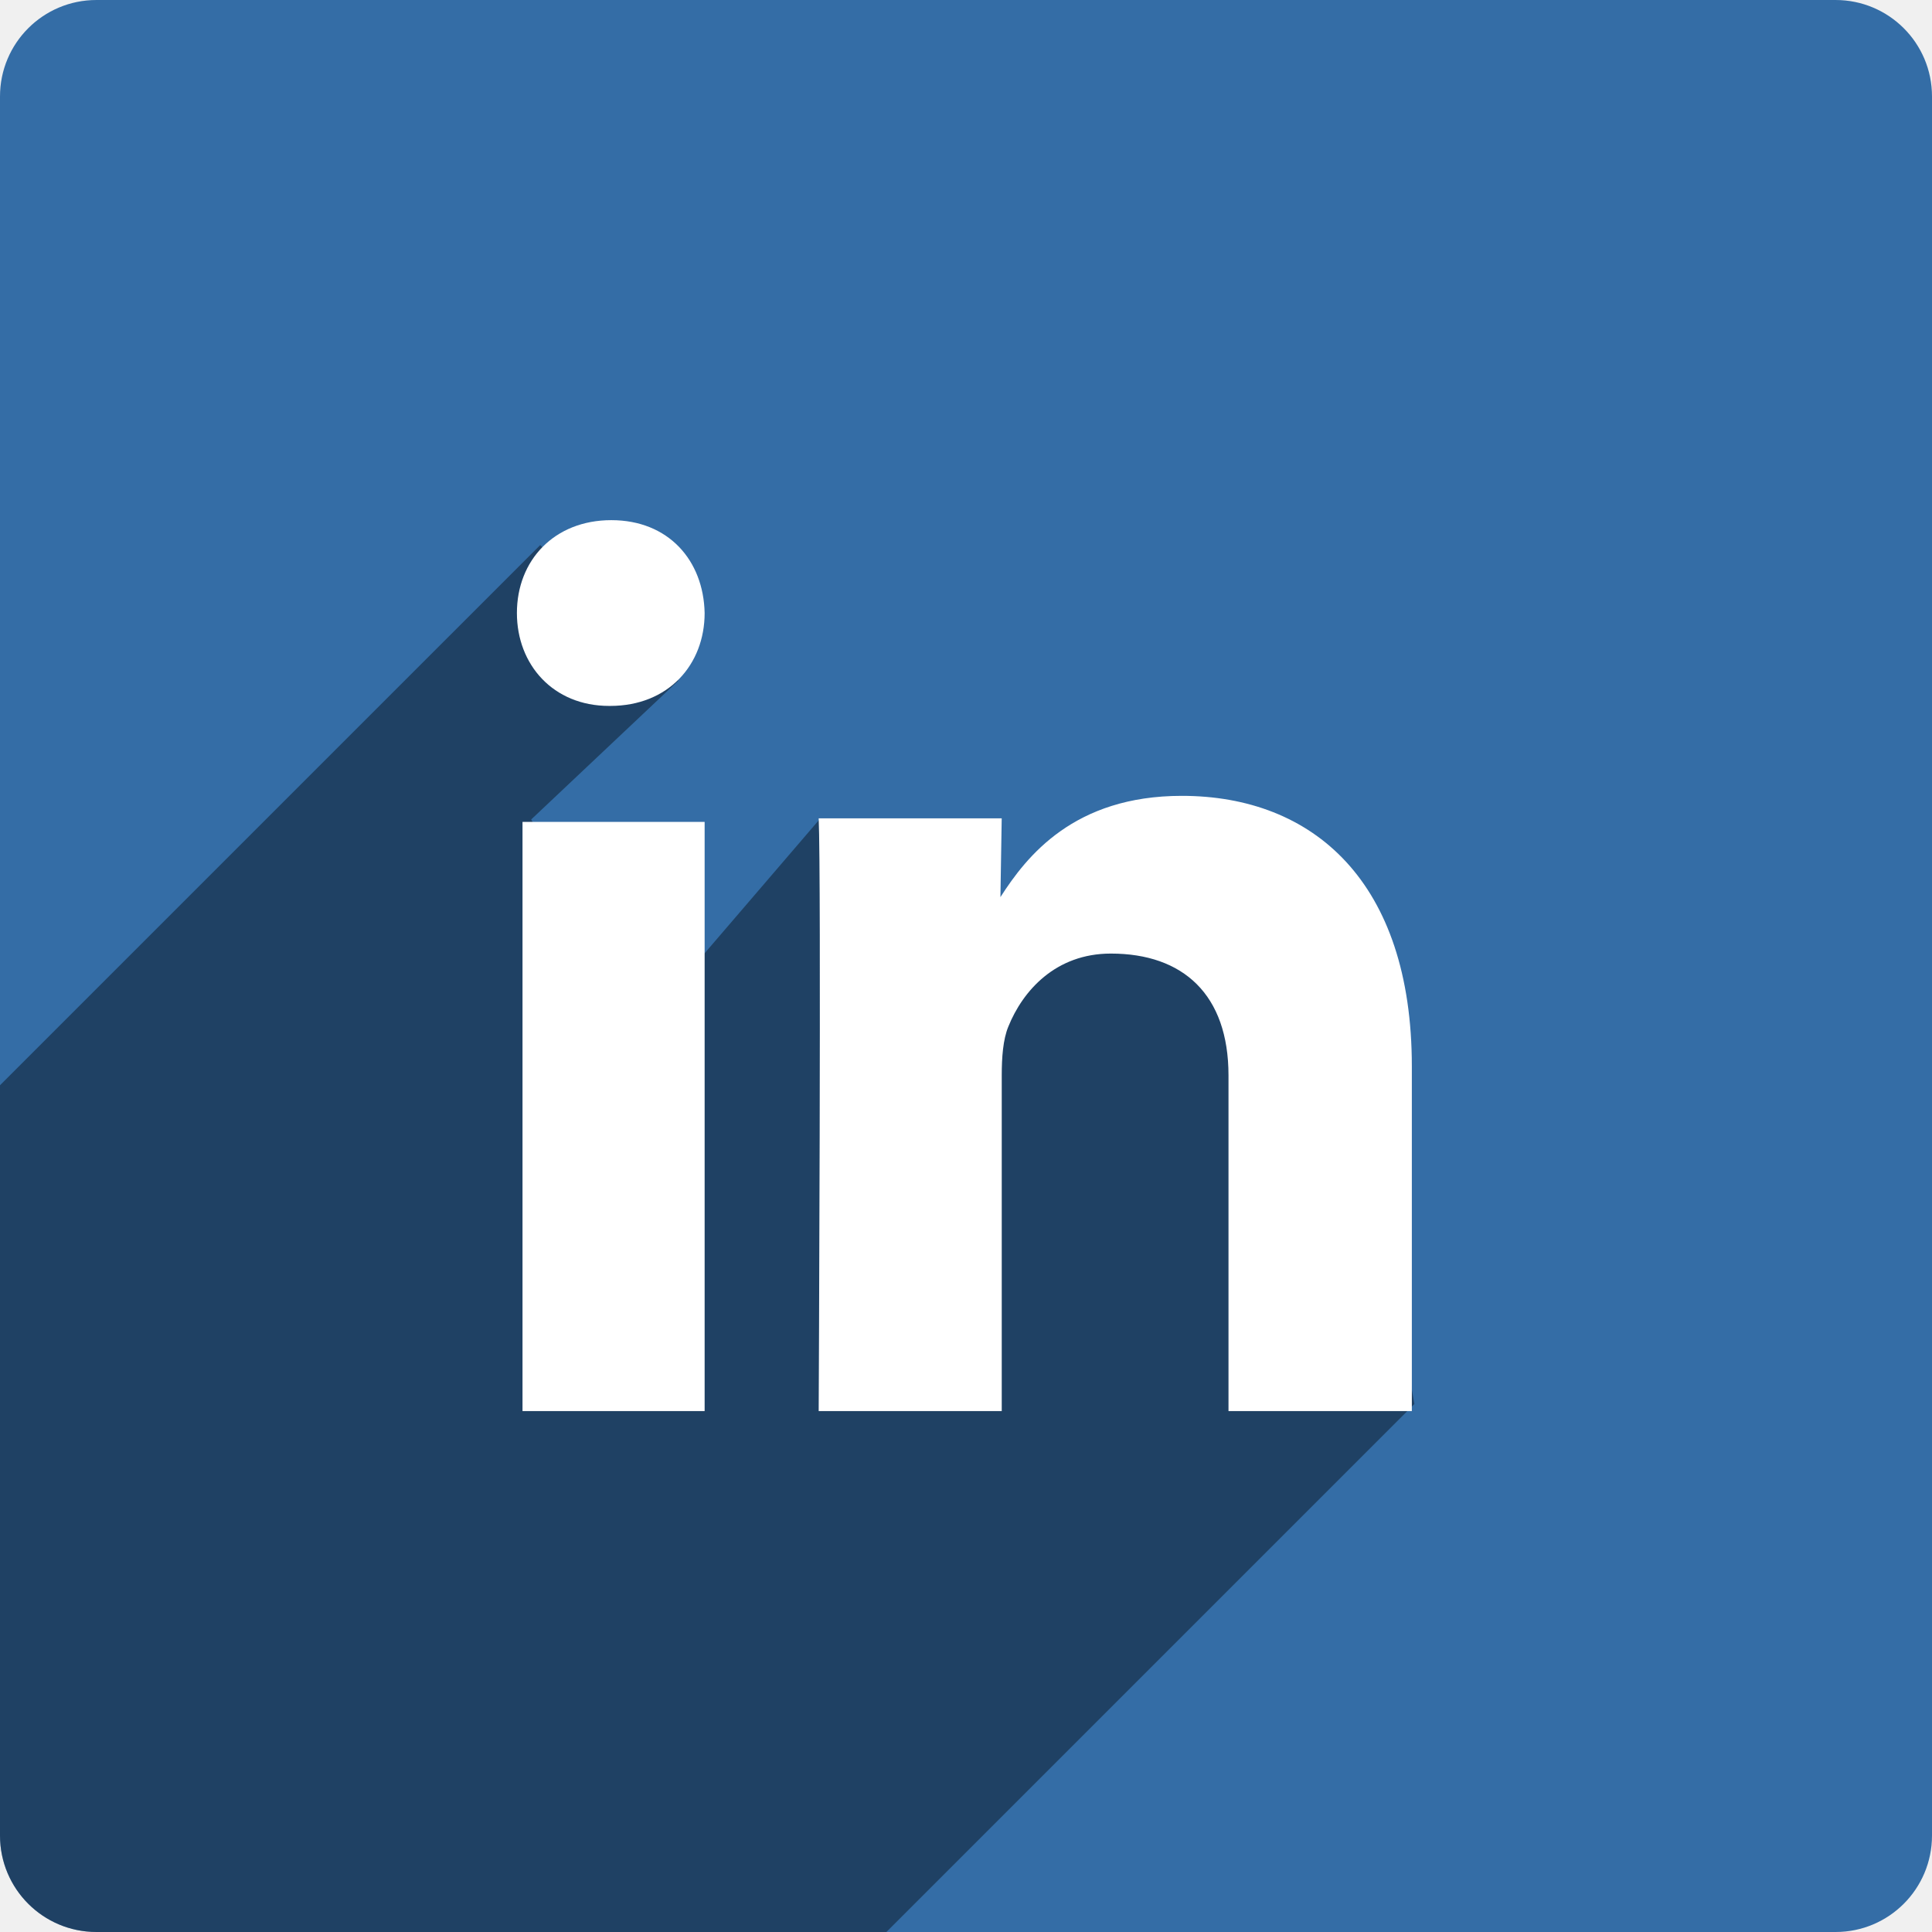
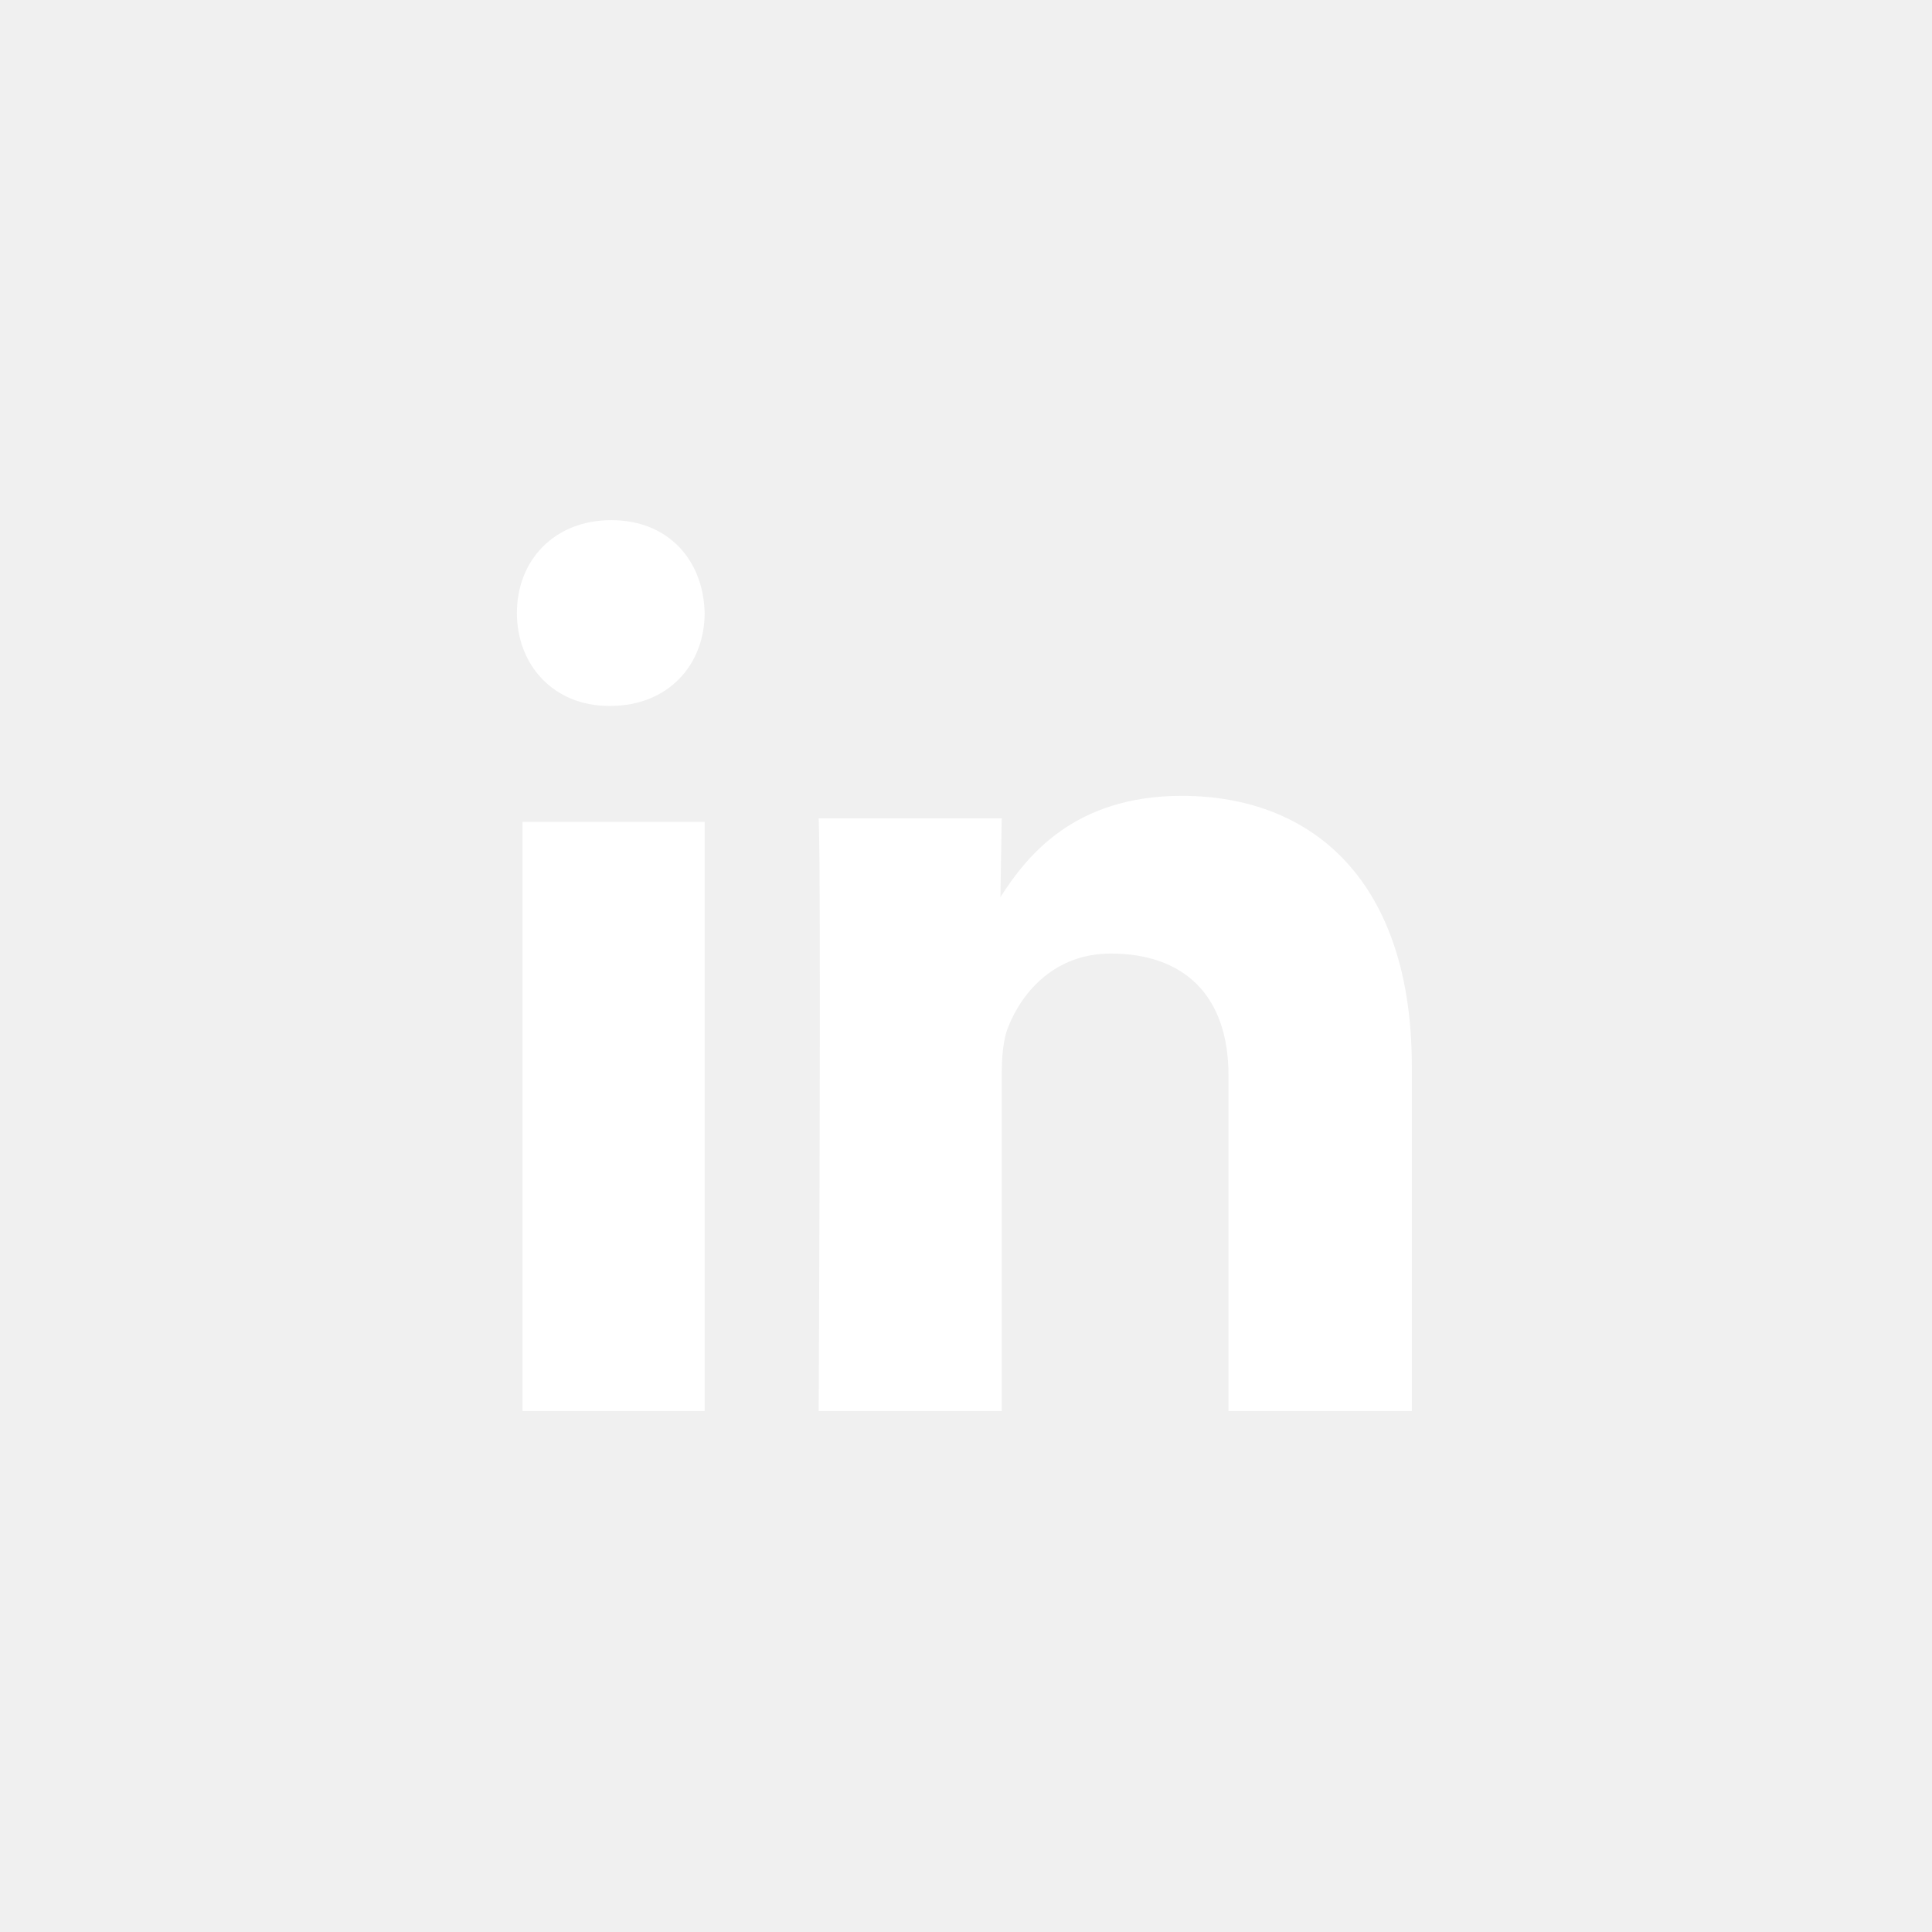
<svg xmlns="http://www.w3.org/2000/svg" height="60px" version="1.1" viewBox="0 0 60 60" width="60px">
  <defs />
  <g fill="none" fill-rule="evenodd" id="soical" stroke="none" stroke-width="1">
    <g id="social" transform="translate(-773, -138)">
      <g id="slices" transform="translate(173, 138)" />
-       <g fill="#346DA6" id="square-flat" transform="translate(173, 138)">
+       <g fill="#346DA6" opacity="0" id="square-flat" transform="translate(173, 138)">
        <path d="M602.996,0 L657.004,0 C658.659,0 660,1.337 660,2.996 L660,57.004 C660,58.659 658.663,60 657.004,60 L602.996,60 C601.341,60 600,58.663 600,57.004 L600,2.996 C600,1.341 601.337,0 602.996,0 Z" id="square-7" />
      </g>
-       <g fill="#000000" fill-opacity="0.4" id="square-shadow" transform="translate(173, 152)">
+       <g fill="#000000" fill-opacity="0" id="square-shadow" transform="translate(173, 152)">
        <path d="M615.262,46 L602.996,46 C601.341,46 600,44.663 600,43.004 L600,31.354 L600,19.704 L616.777,2.927 L621.064,7.14 L616.497,11.449 L619.95,17.857 L625.449,11.449 L630.037,15.104 L639.001,13.661 L642.361,20.803 L643.925,29.603 L627.528,46 L615.262,46 L615.262,46 Z" id="square-7" />
      </g>
      <g fill="#FFFFFF" id="icon" transform="translate(182, 150)">
        <path d="M612.883,31.823 L612.883,13.524 L607.227,13.524 L607.227,31.823 L612.883,31.823 Z M612.883,7.038 C612.849,5.401 611.758,4.154 609.985,4.154 C608.212,4.154 607.053,5.401 607.053,7.038 C607.053,8.64 608.178,9.923 609.917,9.923 L609.951,9.923 C611.758,9.923 612.883,8.64 612.883,7.038 Z M622.11,31.823 L622.11,21.397 C622.11,20.839 622.15,20.281 622.314,19.884 C622.763,18.768 623.784,17.614 625.498,17.614 C627.744,17.614 629.152,18.888 629.152,21.397 L629.152,31.823 L634.846,31.823 L634.846,21.118 C634.846,15.384 631.785,12.716 627.702,12.716 C624.354,12.716 622.885,14.587 622.069,15.861 L622.109,13.414 L616.425,13.414 C616.507,15.166 616.425,31.823 616.425,31.823 L622.11,31.823 Z" id="linkedin" />
      </g>
    </g>
  </g>
</svg>
